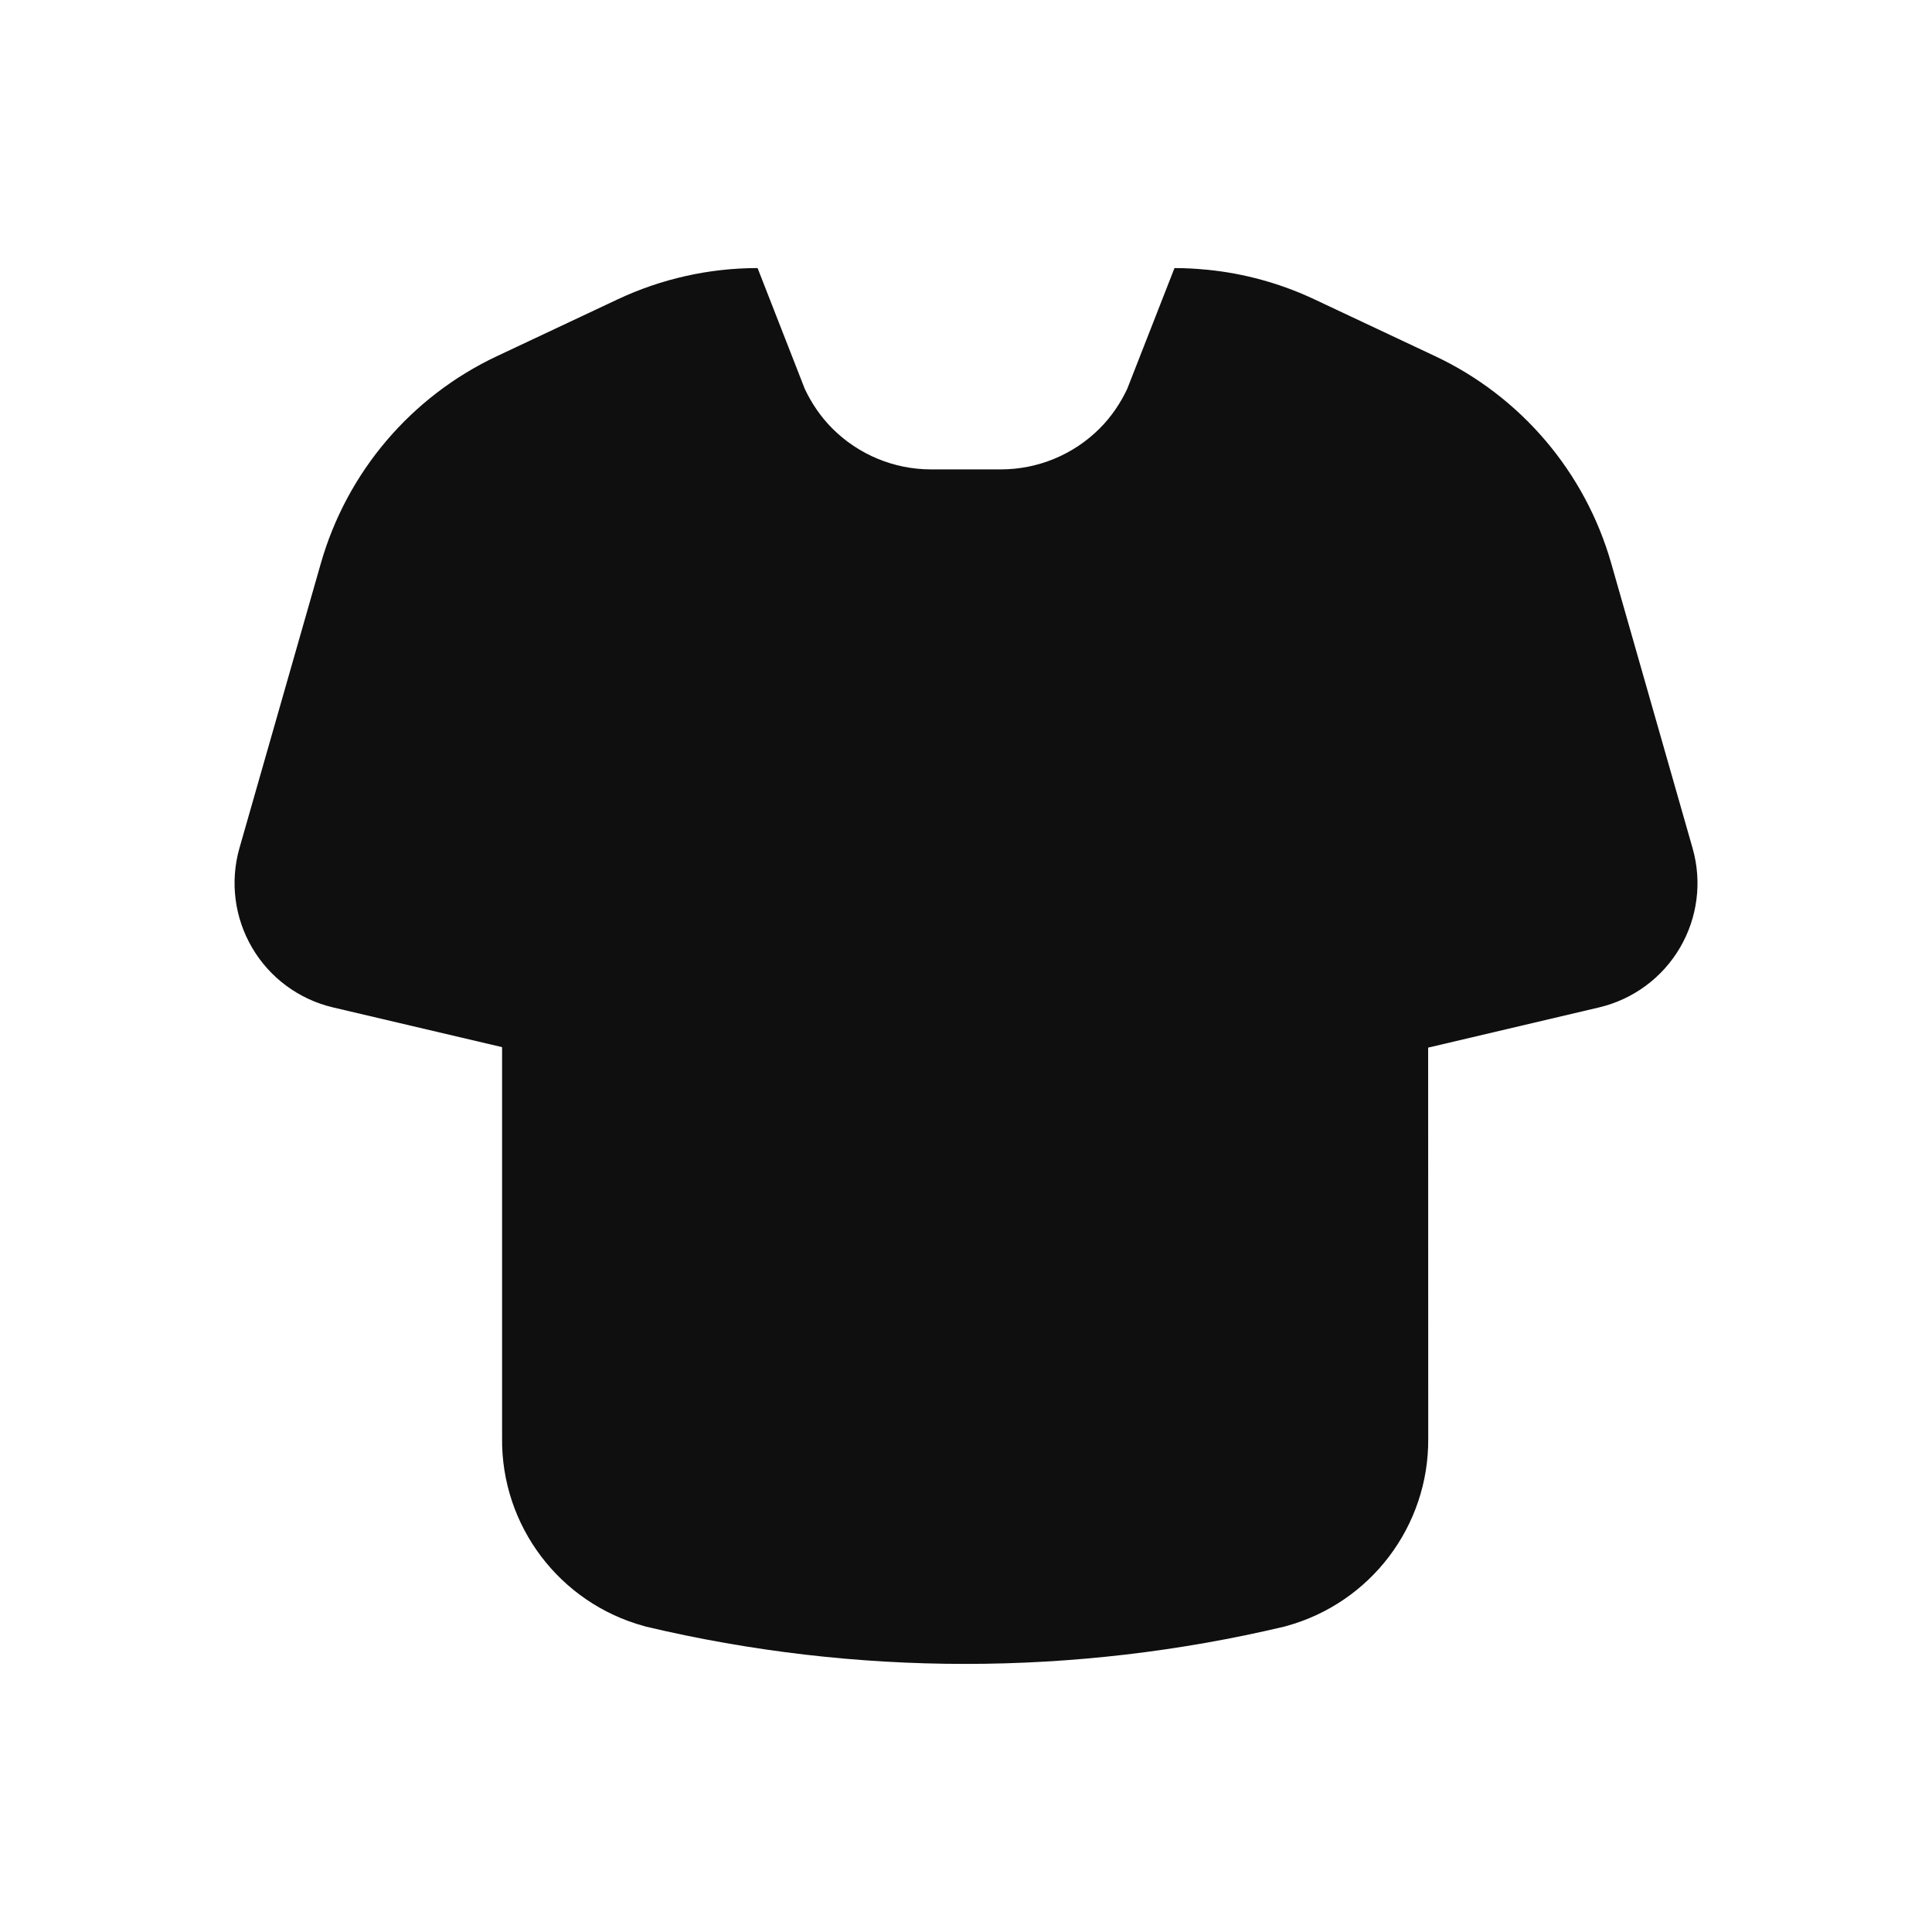
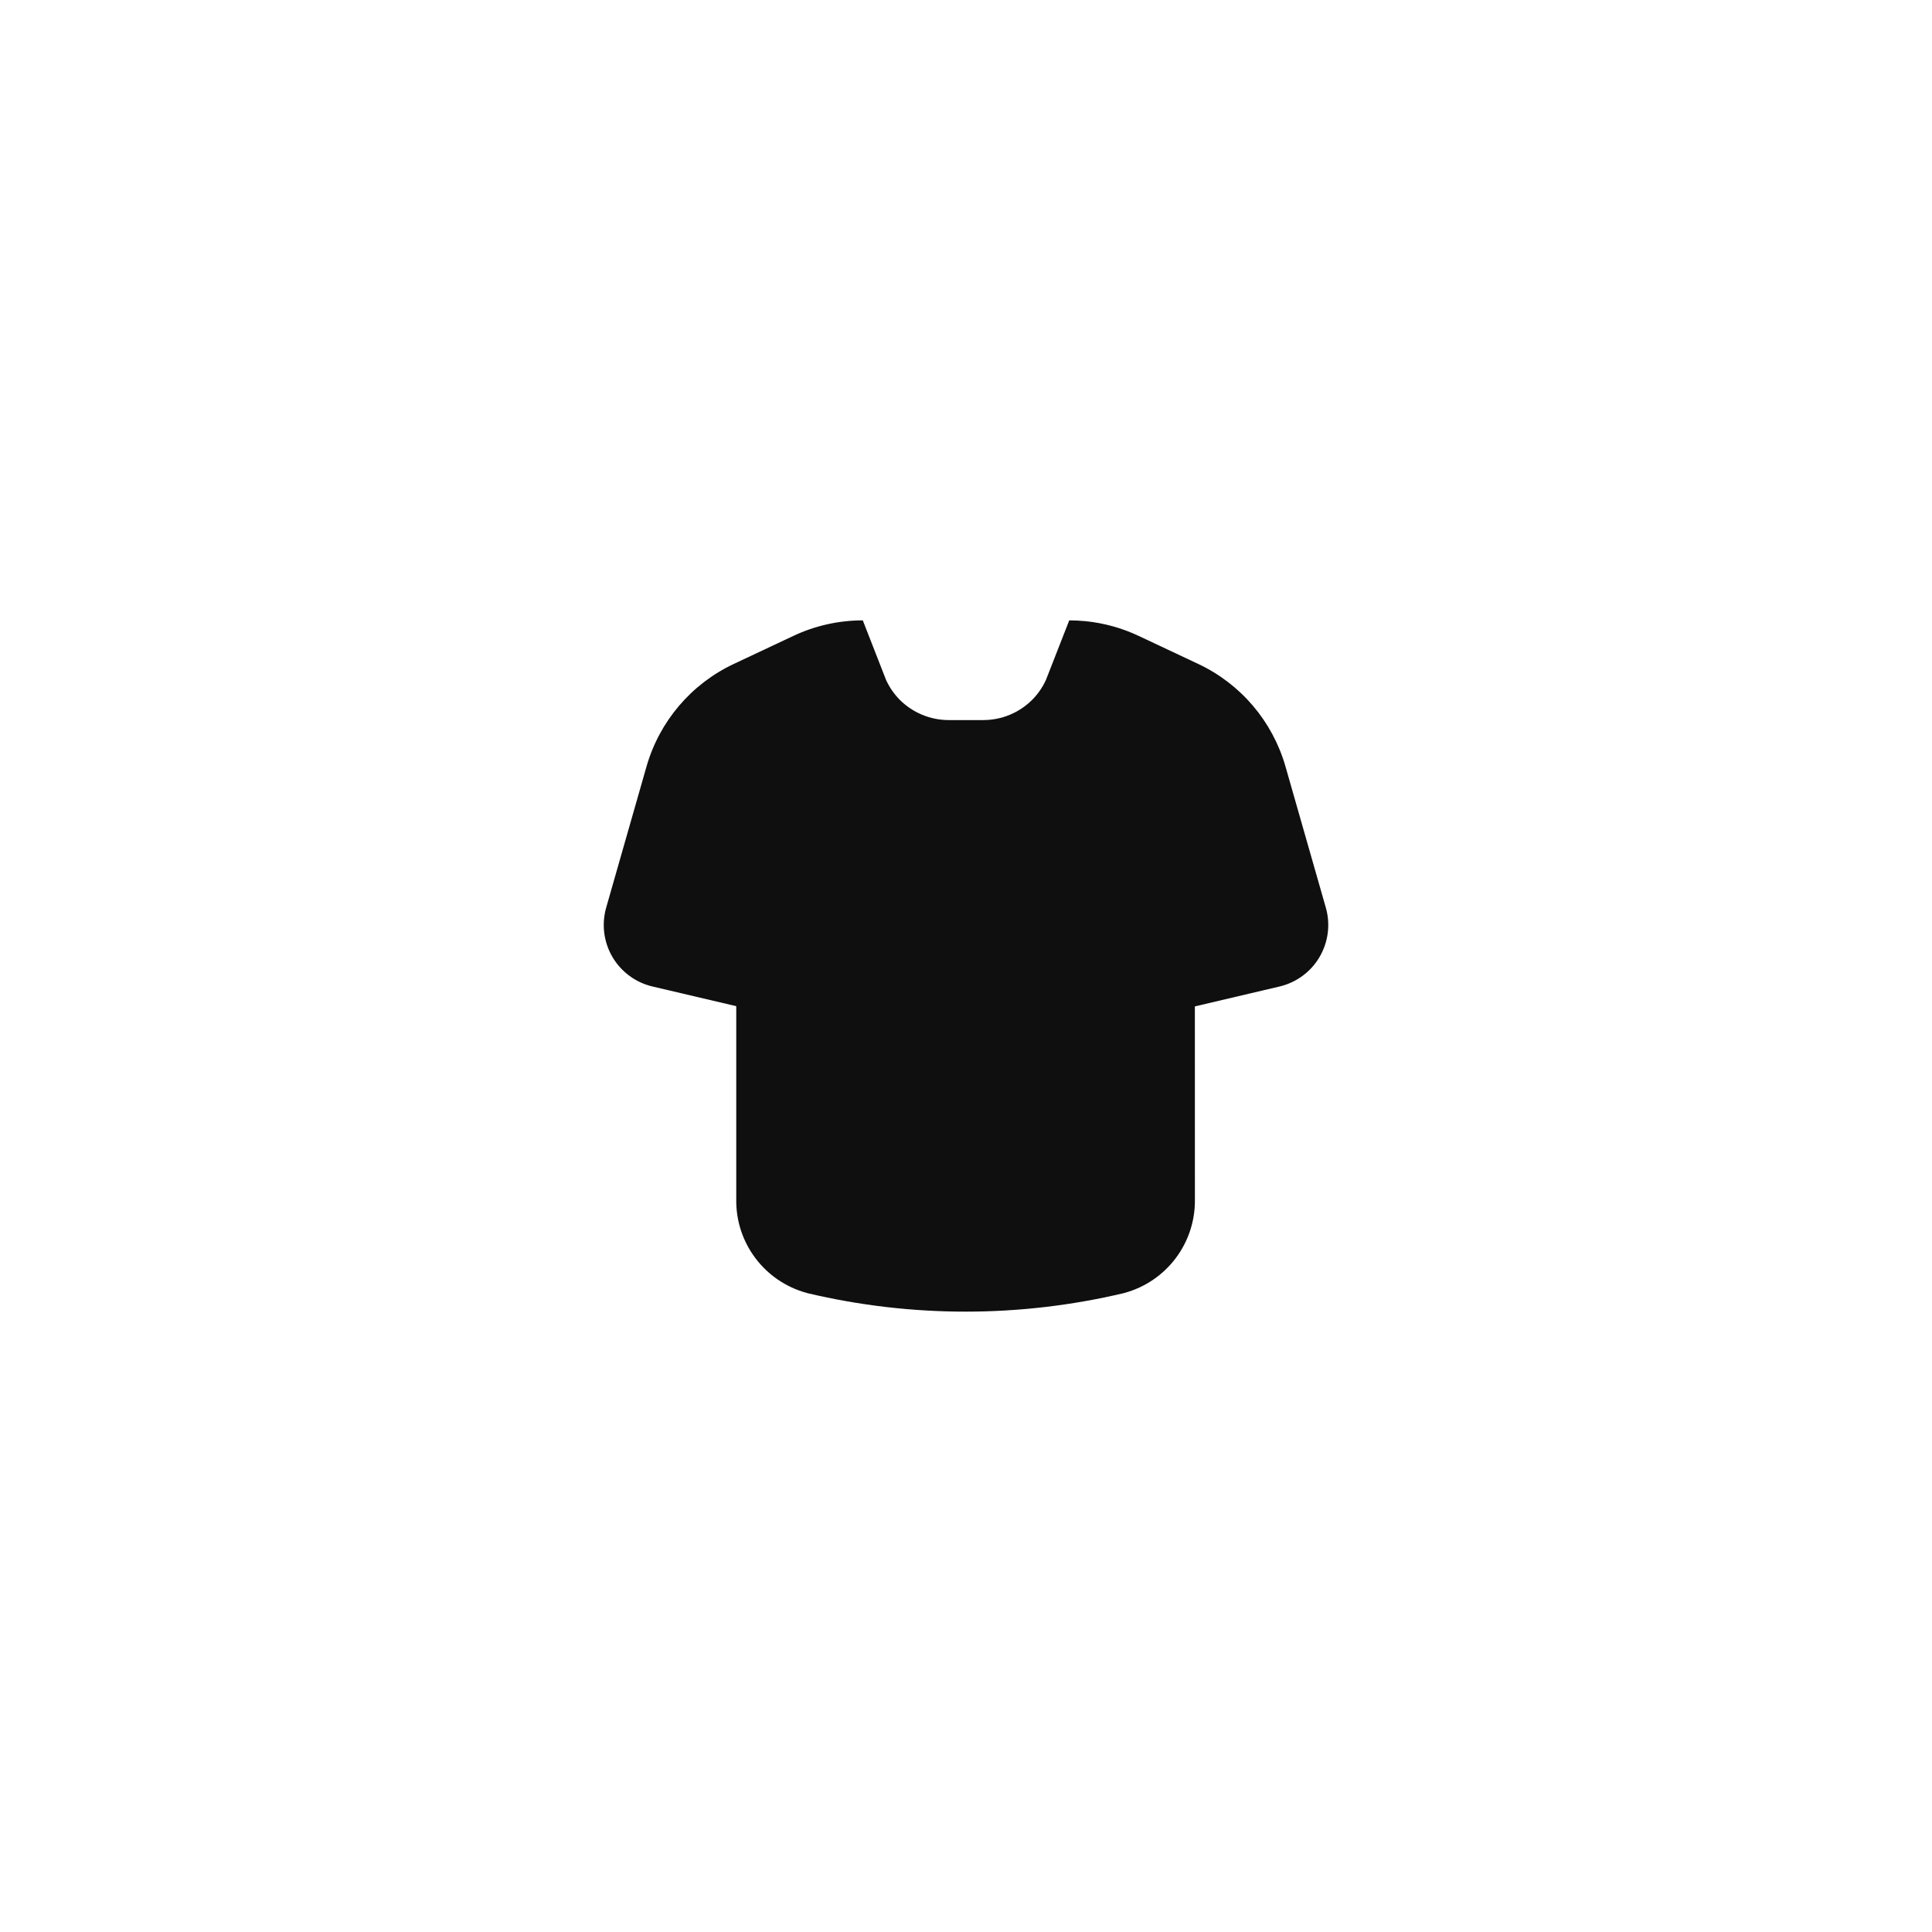
- <svg xmlns="http://www.w3.org/2000/svg" width="24" height="24" viewBox="0 0 24 24" fill="none">
-   <path d="M14.59 3.33C14.722 3.33 14.853 3.337 14.984 3.35C14.989 3.35 14.994 3.35 14.999 3.351C15.459 3.397 15.909 3.521 16.329 3.719L17.827 4.424C18.893 4.926 19.691 5.864 20.015 6.997L21.026 10.537C21.145 10.953 21.088 11.4 20.869 11.773C20.65 12.147 20.287 12.414 19.866 12.514L17.741 13.014L17.742 17.871C17.75 18.957 17.026 19.913 15.977 20.2C15.969 20.203 15.96 20.205 15.952 20.207C13.346 20.824 10.632 20.824 8.026 20.207C8.018 20.205 8.01 20.202 8.002 20.2C6.951 19.913 6.225 18.953 6.237 17.863V13.008L4.135 12.514C3.713 12.414 3.351 12.147 3.132 11.773C2.913 11.4 2.856 10.953 2.974 10.537L3.986 6.997C4.31 5.864 5.107 4.926 6.174 4.424L7.672 3.719C8.216 3.463 8.81 3.33 9.411 3.33L9.997 4.83C10.082 5.011 10.196 5.179 10.34 5.323C10.665 5.648 11.106 5.831 11.566 5.831H12.433C12.893 5.831 13.335 5.648 13.66 5.323C13.804 5.179 13.918 5.011 14.003 4.83L14.59 3.33Z" fill="#0F0F0F" />
+ <svg xmlns="http://www.w3.org/2000/svg" width="48" height="48" viewBox="0 0 48 48" fill="none">
+   <path d="M26.565 15.413C26.696 15.413 26.826 15.42 26.956 15.432C26.961 15.433 26.965 15.433 26.97 15.433C27.426 15.479 27.872 15.602 28.288 15.798L29.771 16.496C30.827 16.993 31.617 17.923 31.938 19.045L32.94 22.551C33.058 22.963 33.001 23.406 32.784 23.776C32.568 24.145 32.208 24.41 31.791 24.509L29.686 25.004L29.687 29.815C29.695 30.891 28.978 31.838 27.939 32.122C27.931 32.124 27.923 32.127 27.914 32.129C25.333 32.74 22.645 32.74 20.064 32.129C20.056 32.127 20.048 32.124 20.04 32.122C18.999 31.837 18.28 30.887 18.292 29.808V24.998L16.21 24.509C15.792 24.411 15.433 24.145 15.216 23.776C14.999 23.406 14.943 22.963 15.06 22.551L16.062 19.045C16.383 17.923 17.173 16.993 18.229 16.496L19.713 15.798C20.252 15.544 20.84 15.413 21.436 15.413L22.016 16.898C22.1 17.078 22.213 17.244 22.355 17.387C22.678 17.709 23.115 17.89 23.57 17.89H24.429C24.885 17.89 25.322 17.709 25.644 17.387C25.787 17.244 25.9 17.078 25.984 16.898L26.565 15.413Z" fill="#0F0F0F" />
</svg>
